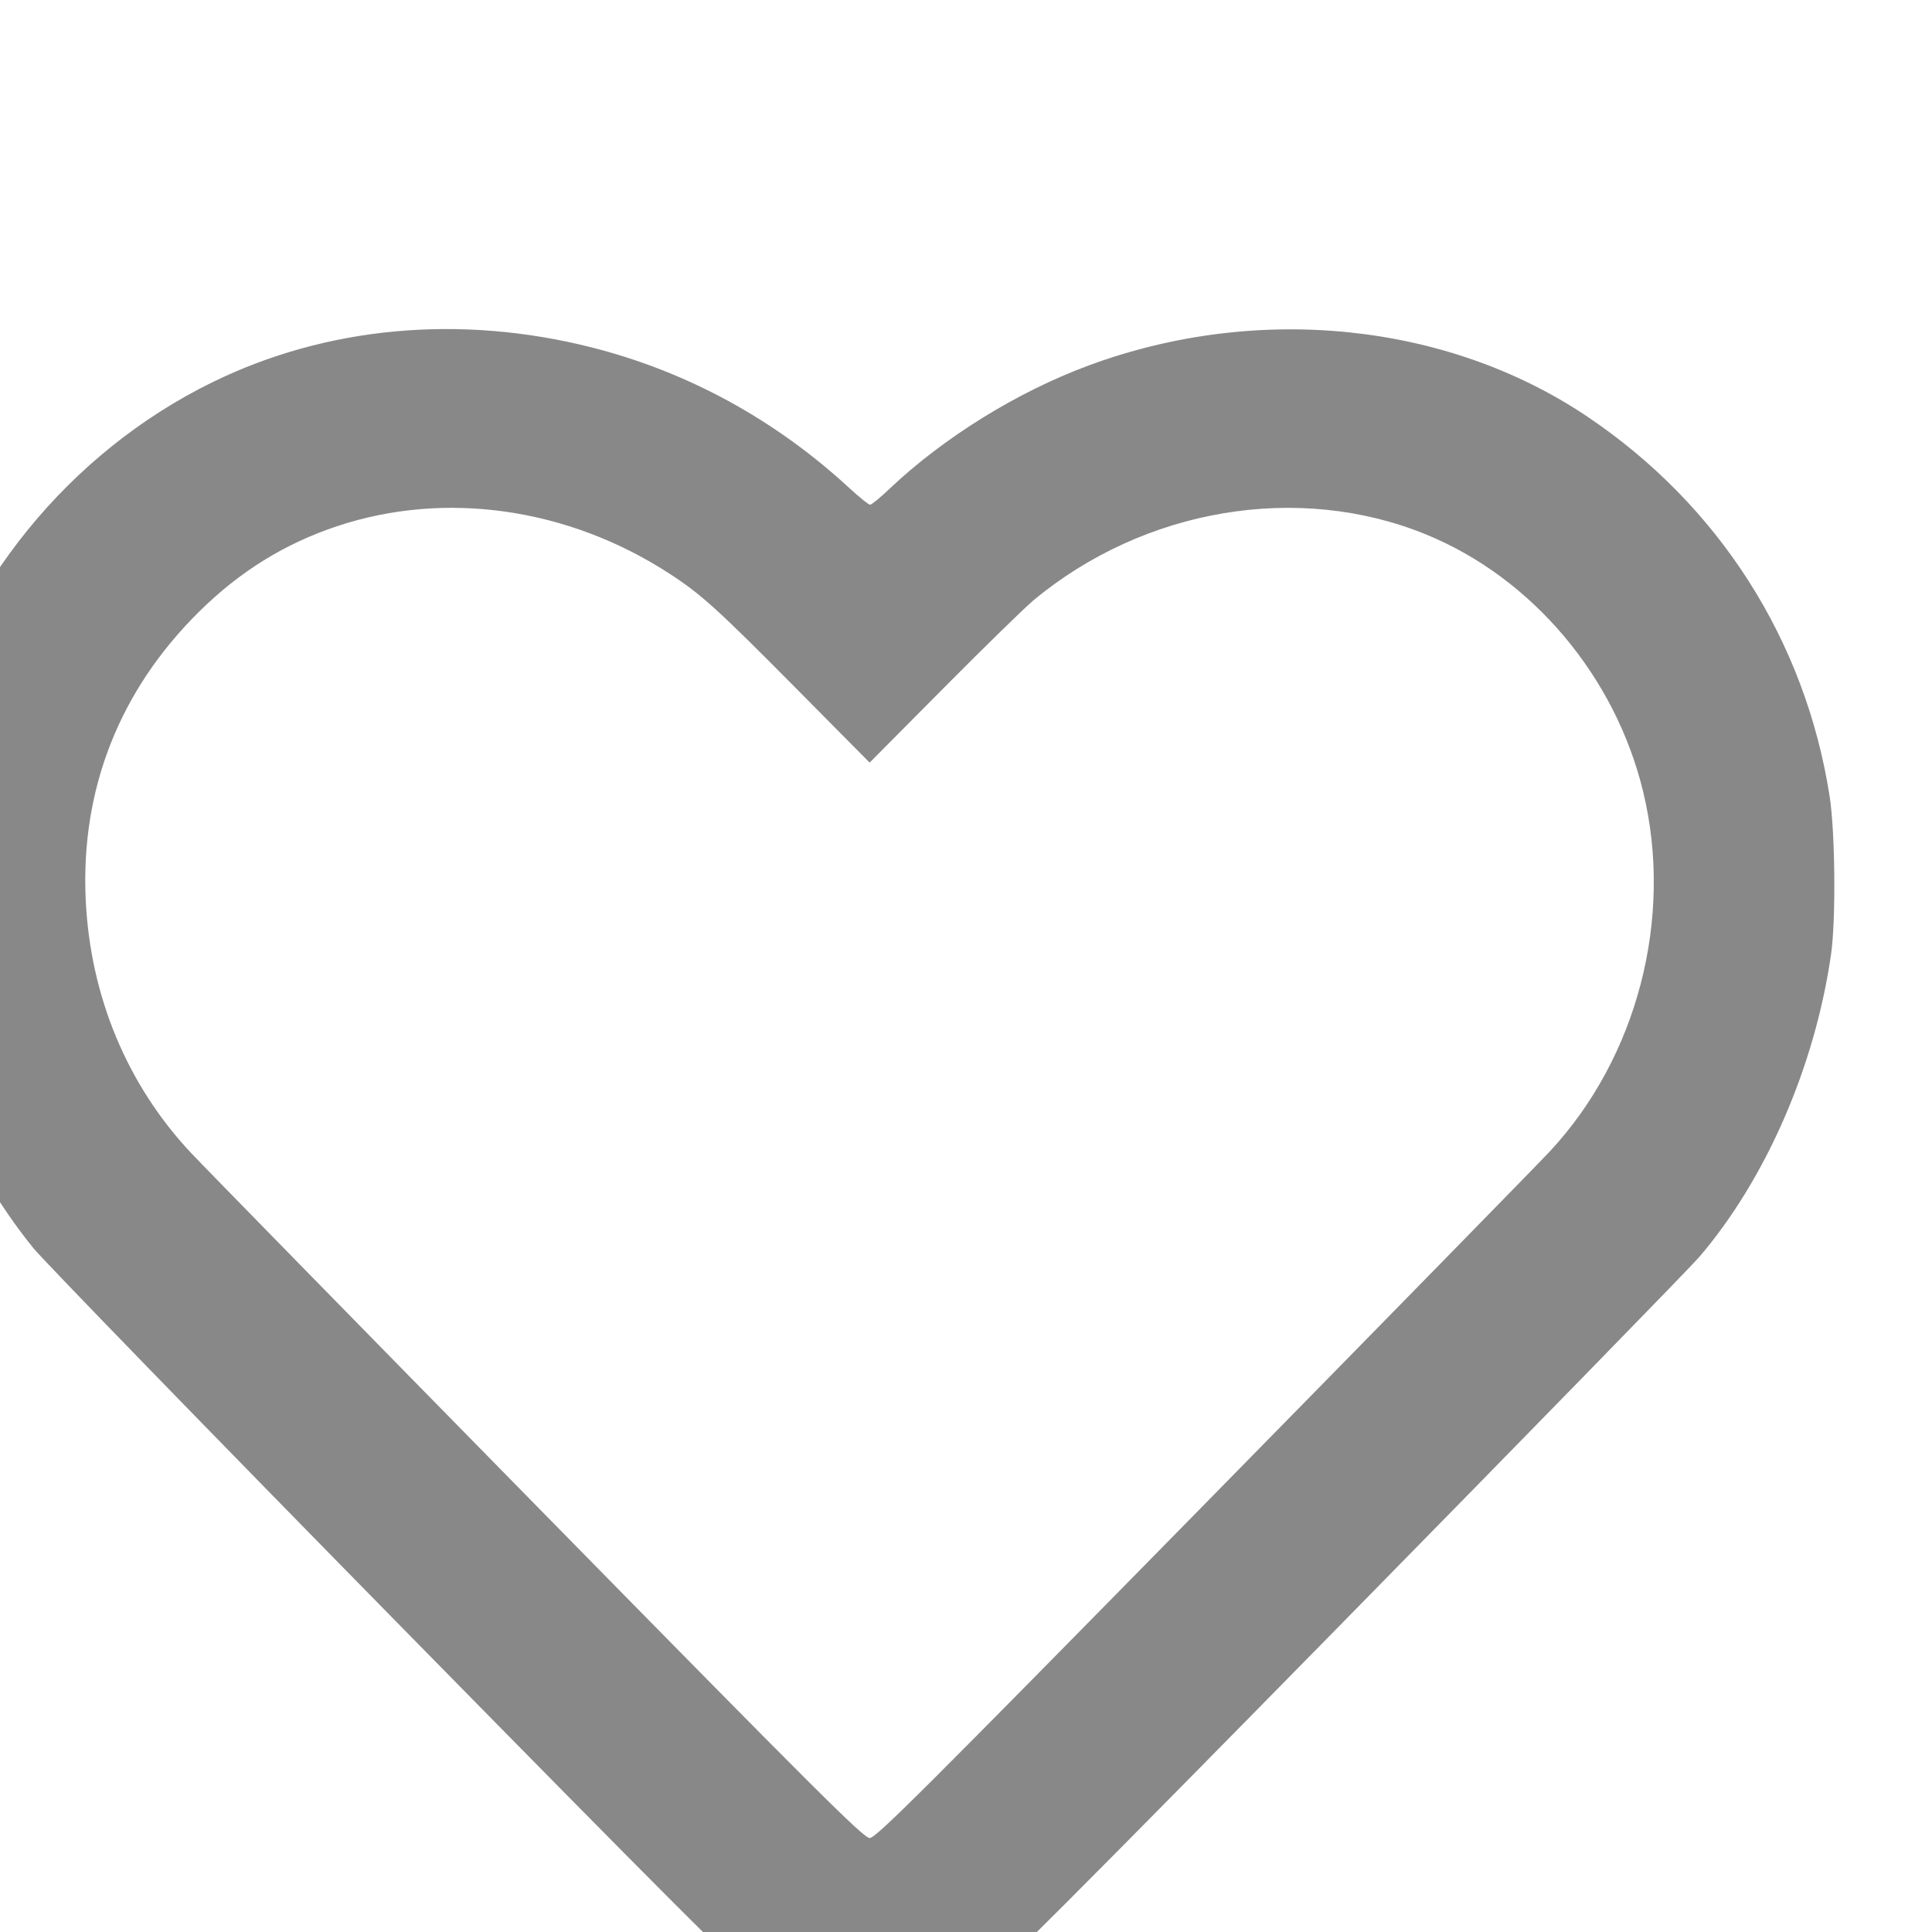
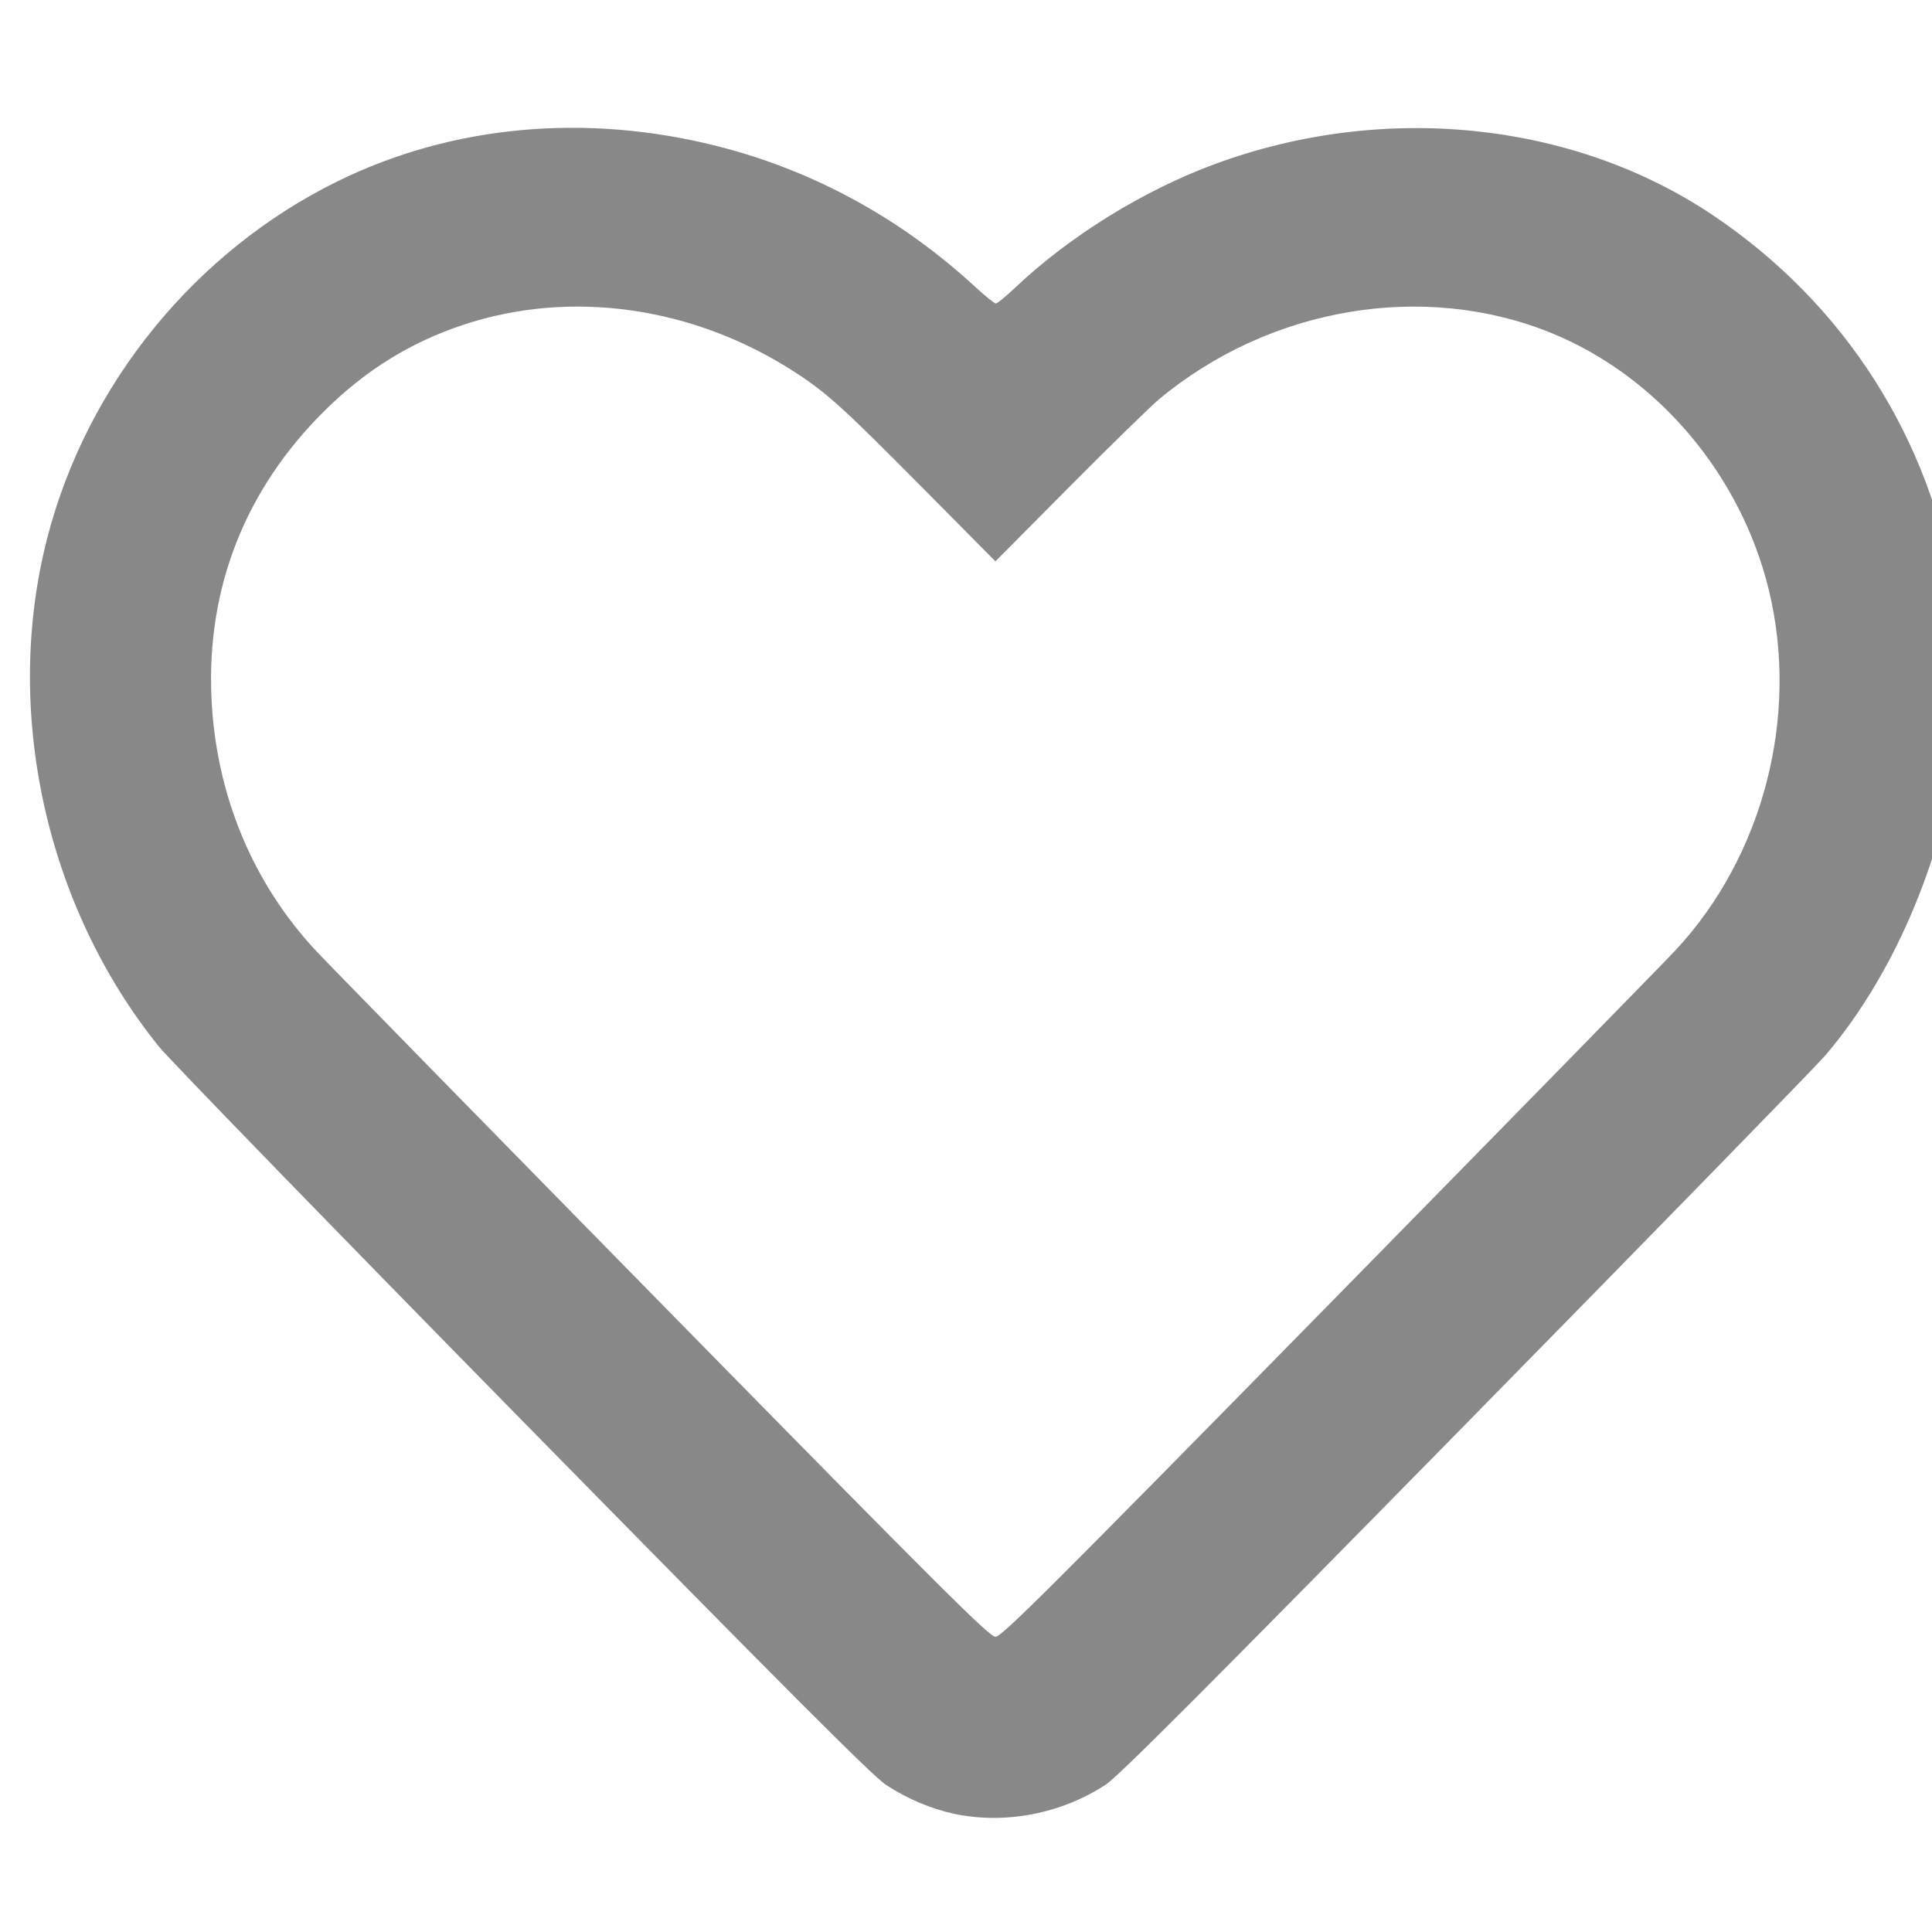
- <svg xmlns="http://www.w3.org/2000/svg" width="18" height="18" viewBox="0 0 768 768" id="svg2" version="1.1">
+ <svg xmlns="http://www.w3.org/2000/svg" width="18" height="18" viewBox="-50 80 768 768" id="svg2" version="1.1">
  <defs id="defs4" />
  <path style="fill:#888888" d="m 329.214,800.992 c -9.104,-1.942 -18.541,-5.943 -26.967,-11.434 C 297.041,786.165 263.761,752.847 158.006,645.148 82.395,568.148 17.237,501.066 13.21,496.078 -31.814,440.3 -48.915,362.52 -31.232,293.941 -15.452,232.74 27.548,179.891 84.214,152.055 129.613,129.753 182.755,124.838 235.155,138.094 c 38.007,9.615 72.856,28.615 102.355,55.804 4.028,3.712 7.79,6.75 8.361,6.75 0.571,0 4.032,-2.84 7.691,-6.31 21.6,-20.487 51.036,-38.692 79.509,-49.174 66.965,-24.652 142.158,-16.936 197.677,20.283 52.493,35.191 86.928,89.105 96.574,151.201 2.187,14.08 2.508,48.921 0.575,62.5 -6.345,44.582 -25.89,89.519 -52.425,120.532 -3.544,4.142 -67.849,70.068 -142.9,146.501 -103.263,105.166 -138.064,140.018 -143.069,143.279 -17.792,11.592 -40.049,15.849 -60.289,11.532 z M 477.913,598.898 c 71.145,-72.463 133.286,-135.963 138.09,-141.113 34.892,-37.401 49.317,-92.948 37.168,-143.122 -11.099,-45.838 -44.14,-84.971 -86.297,-102.21 -50.732,-20.745 -112.042,-10.44 -156.117,26.239 -3.366,2.801 -19.382,18.449 -35.592,34.774 l -29.472,29.681 -29.239,-29.513 c -31.238,-31.53 -37.688,-37.378 -50.239,-45.544 -40.314,-26.229 -89.203,-33.238 -132.151,-18.943 -20.885,6.951 -38.69,17.976 -54.911,34 -31.653,31.269 -47.141,70.606 -45.082,114.5 1.799,38.361 16.432,73.556 41.838,100.628 5.096,5.43 67.25,68.935 138.121,141.122 111.139,113.204 129.246,131.25 131.693,131.25 2.447,0 20.621,-18.114 132.192,-131.75 z" id="path2998" />
</svg>
